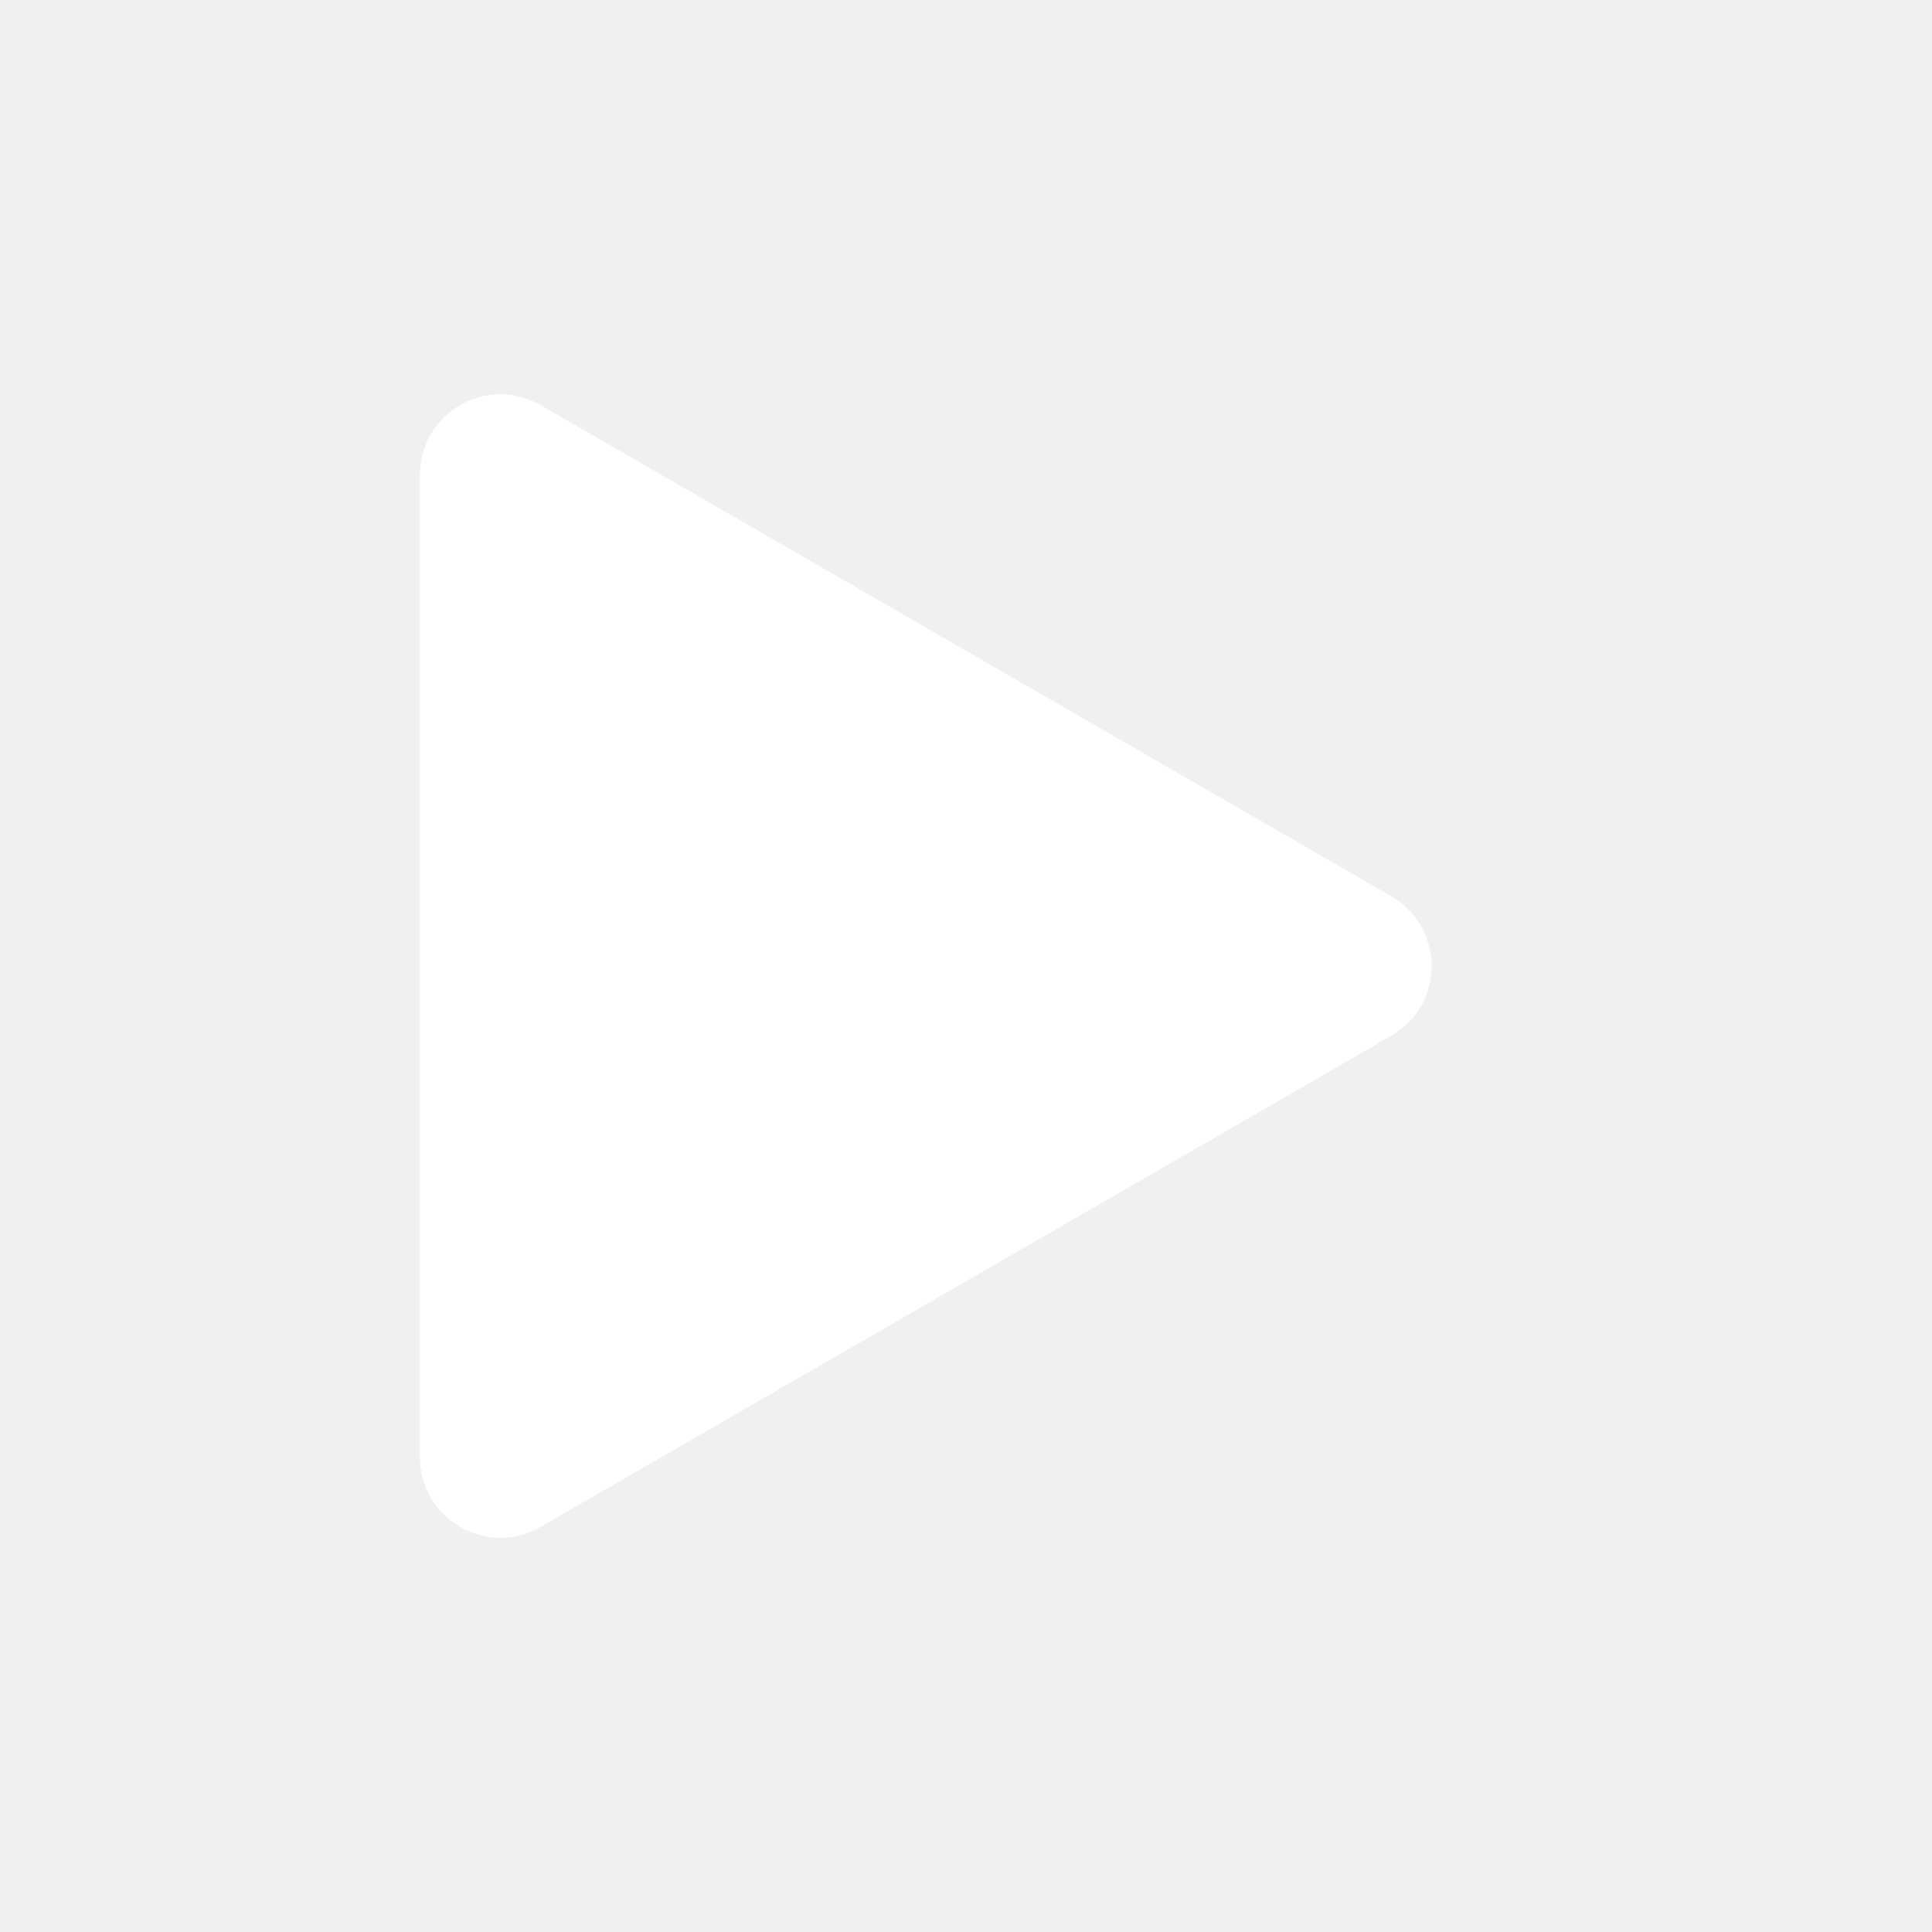
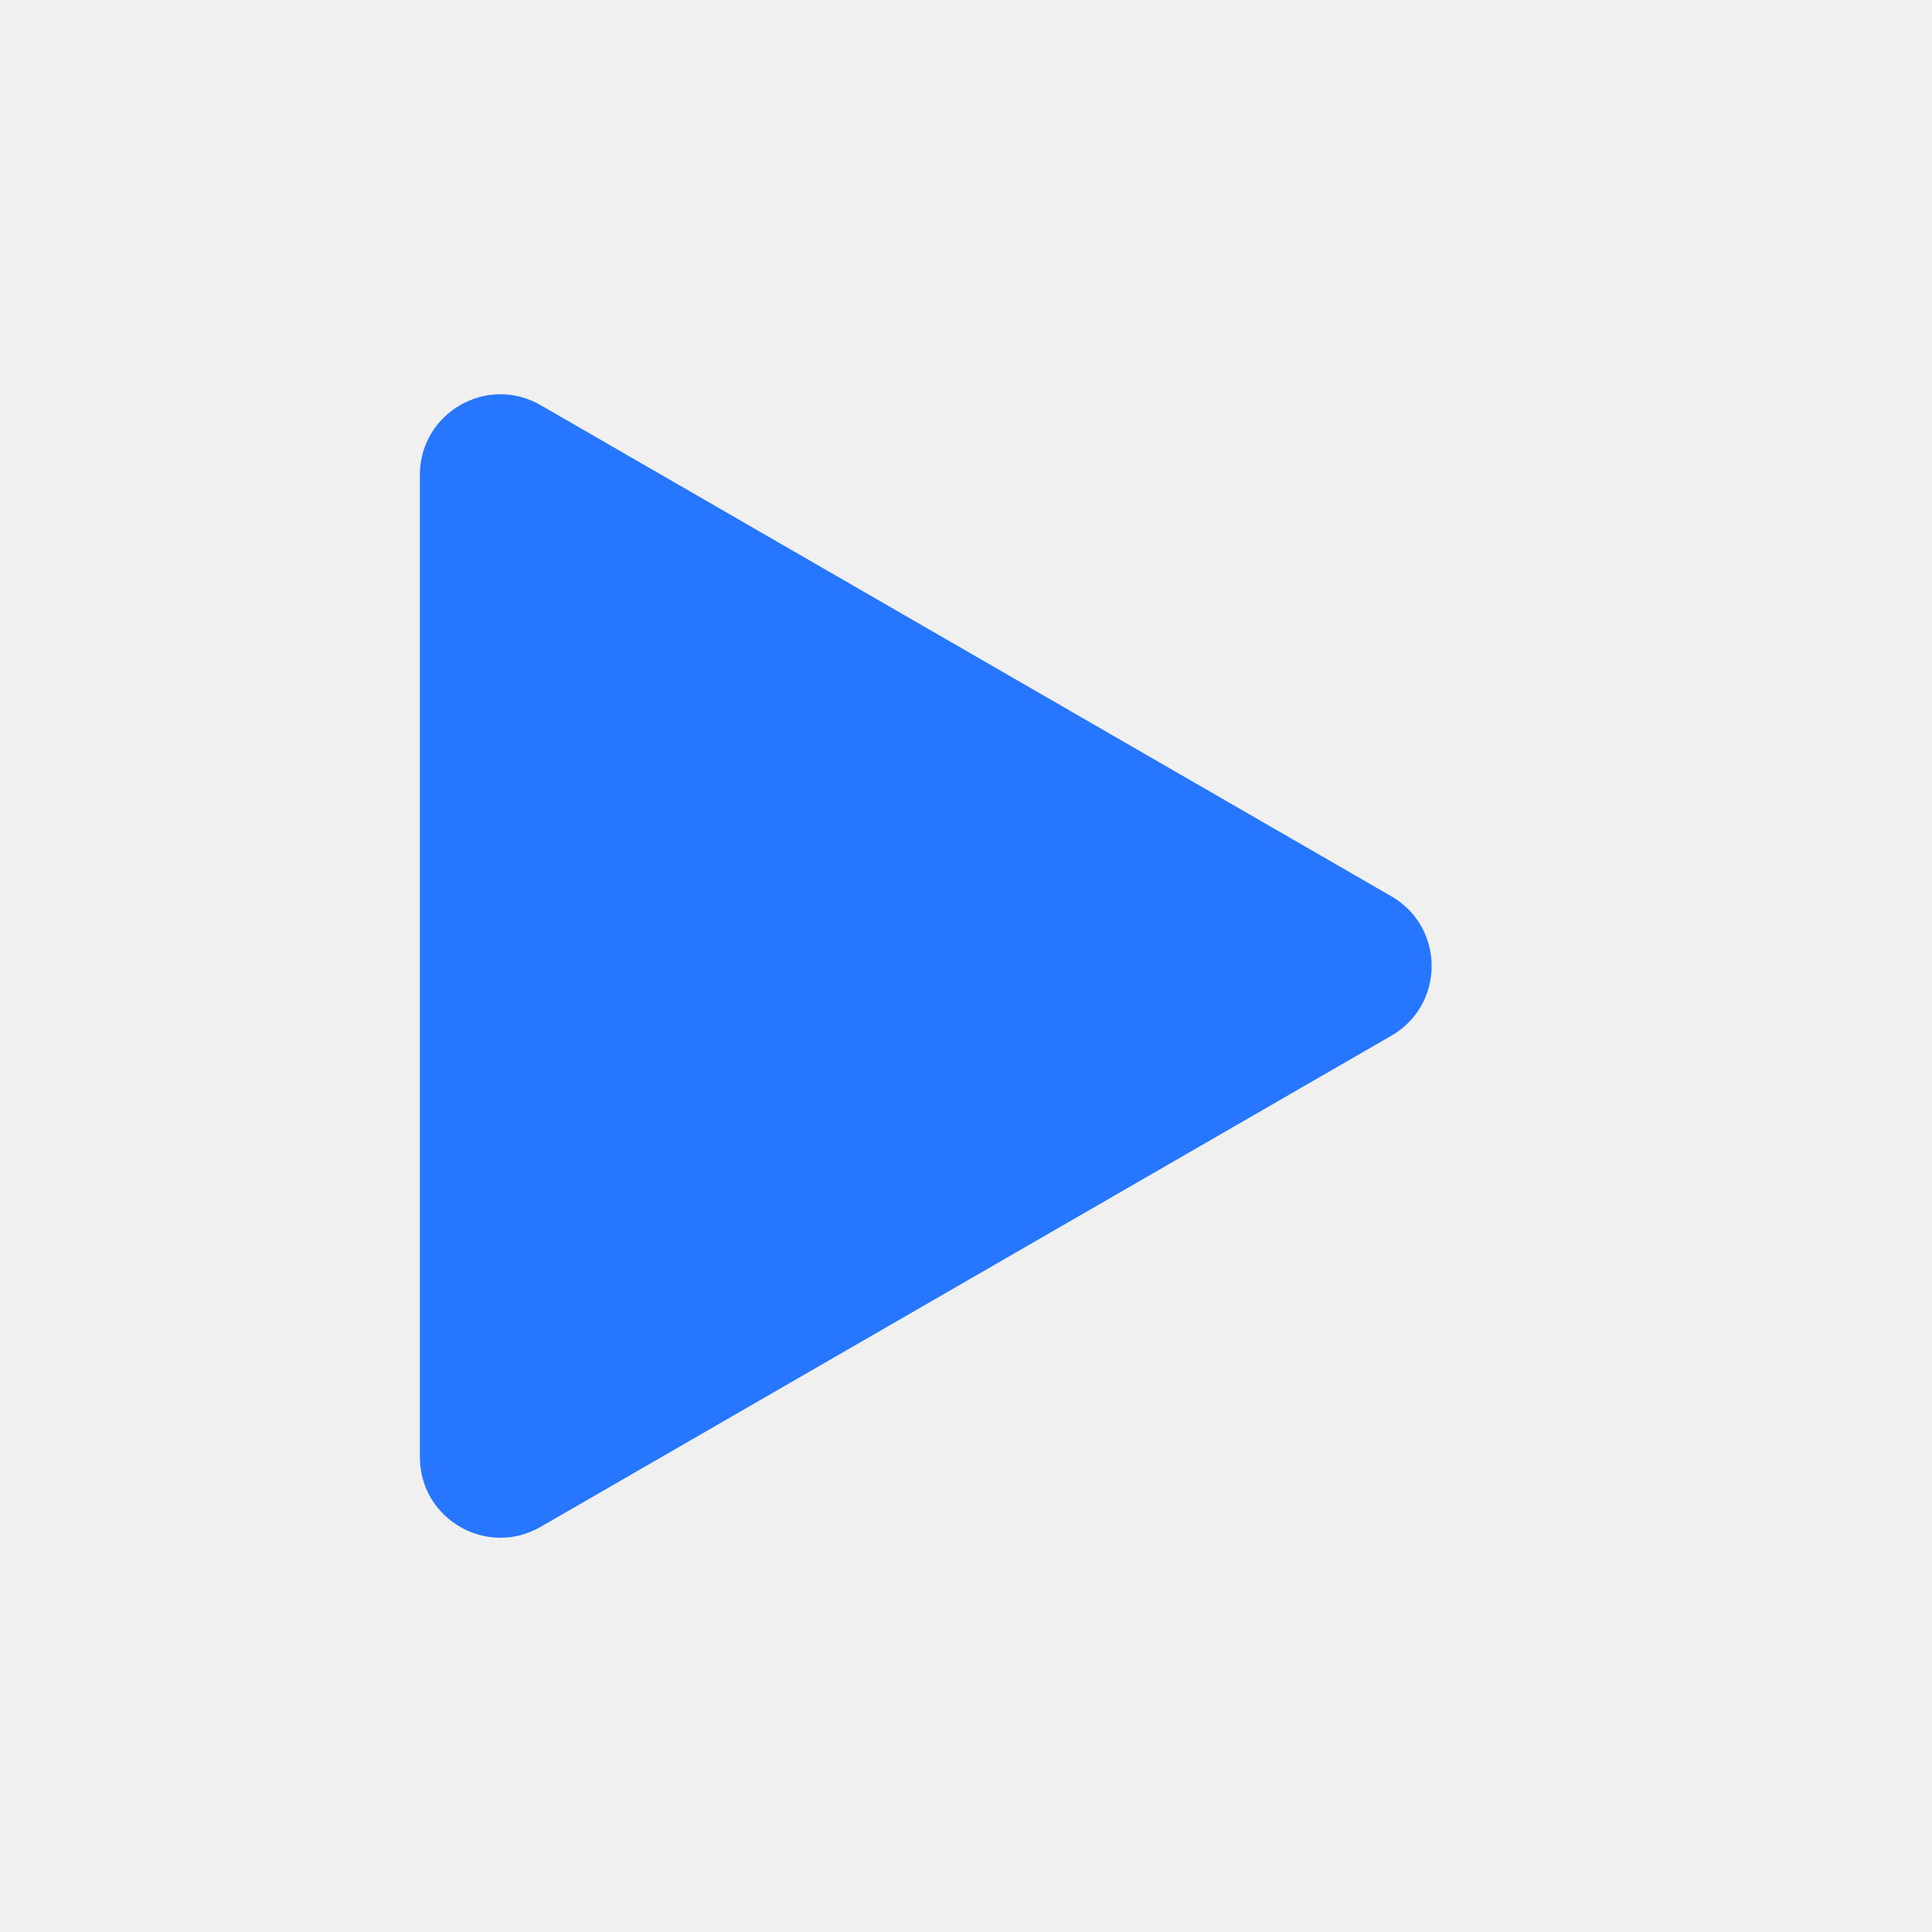
<svg xmlns="http://www.w3.org/2000/svg" width="800px" height="800px" viewBox="0 0 24 24" fill="none">
-   <path d="M17.284 11.134C17.951 11.519 17.951 12.481 17.284 12.866L6.716 18.967C6.049 19.352 5.216 18.871 5.216 18.101L5.216 5.899C5.216 5.129 6.049 4.648 6.716 5.033L17.284 11.134Z" fill="#FFFFFF" />
+   <path d="M17.284 11.134C17.951 11.519 17.951 12.481 17.284 12.866L6.716 18.967C6.049 19.352 5.216 18.871 5.216 18.101L5.216 5.899C5.216 5.129 6.049 4.648 6.716 5.033L17.284 11.134Z" fill="#2776ff" />
</svg>
